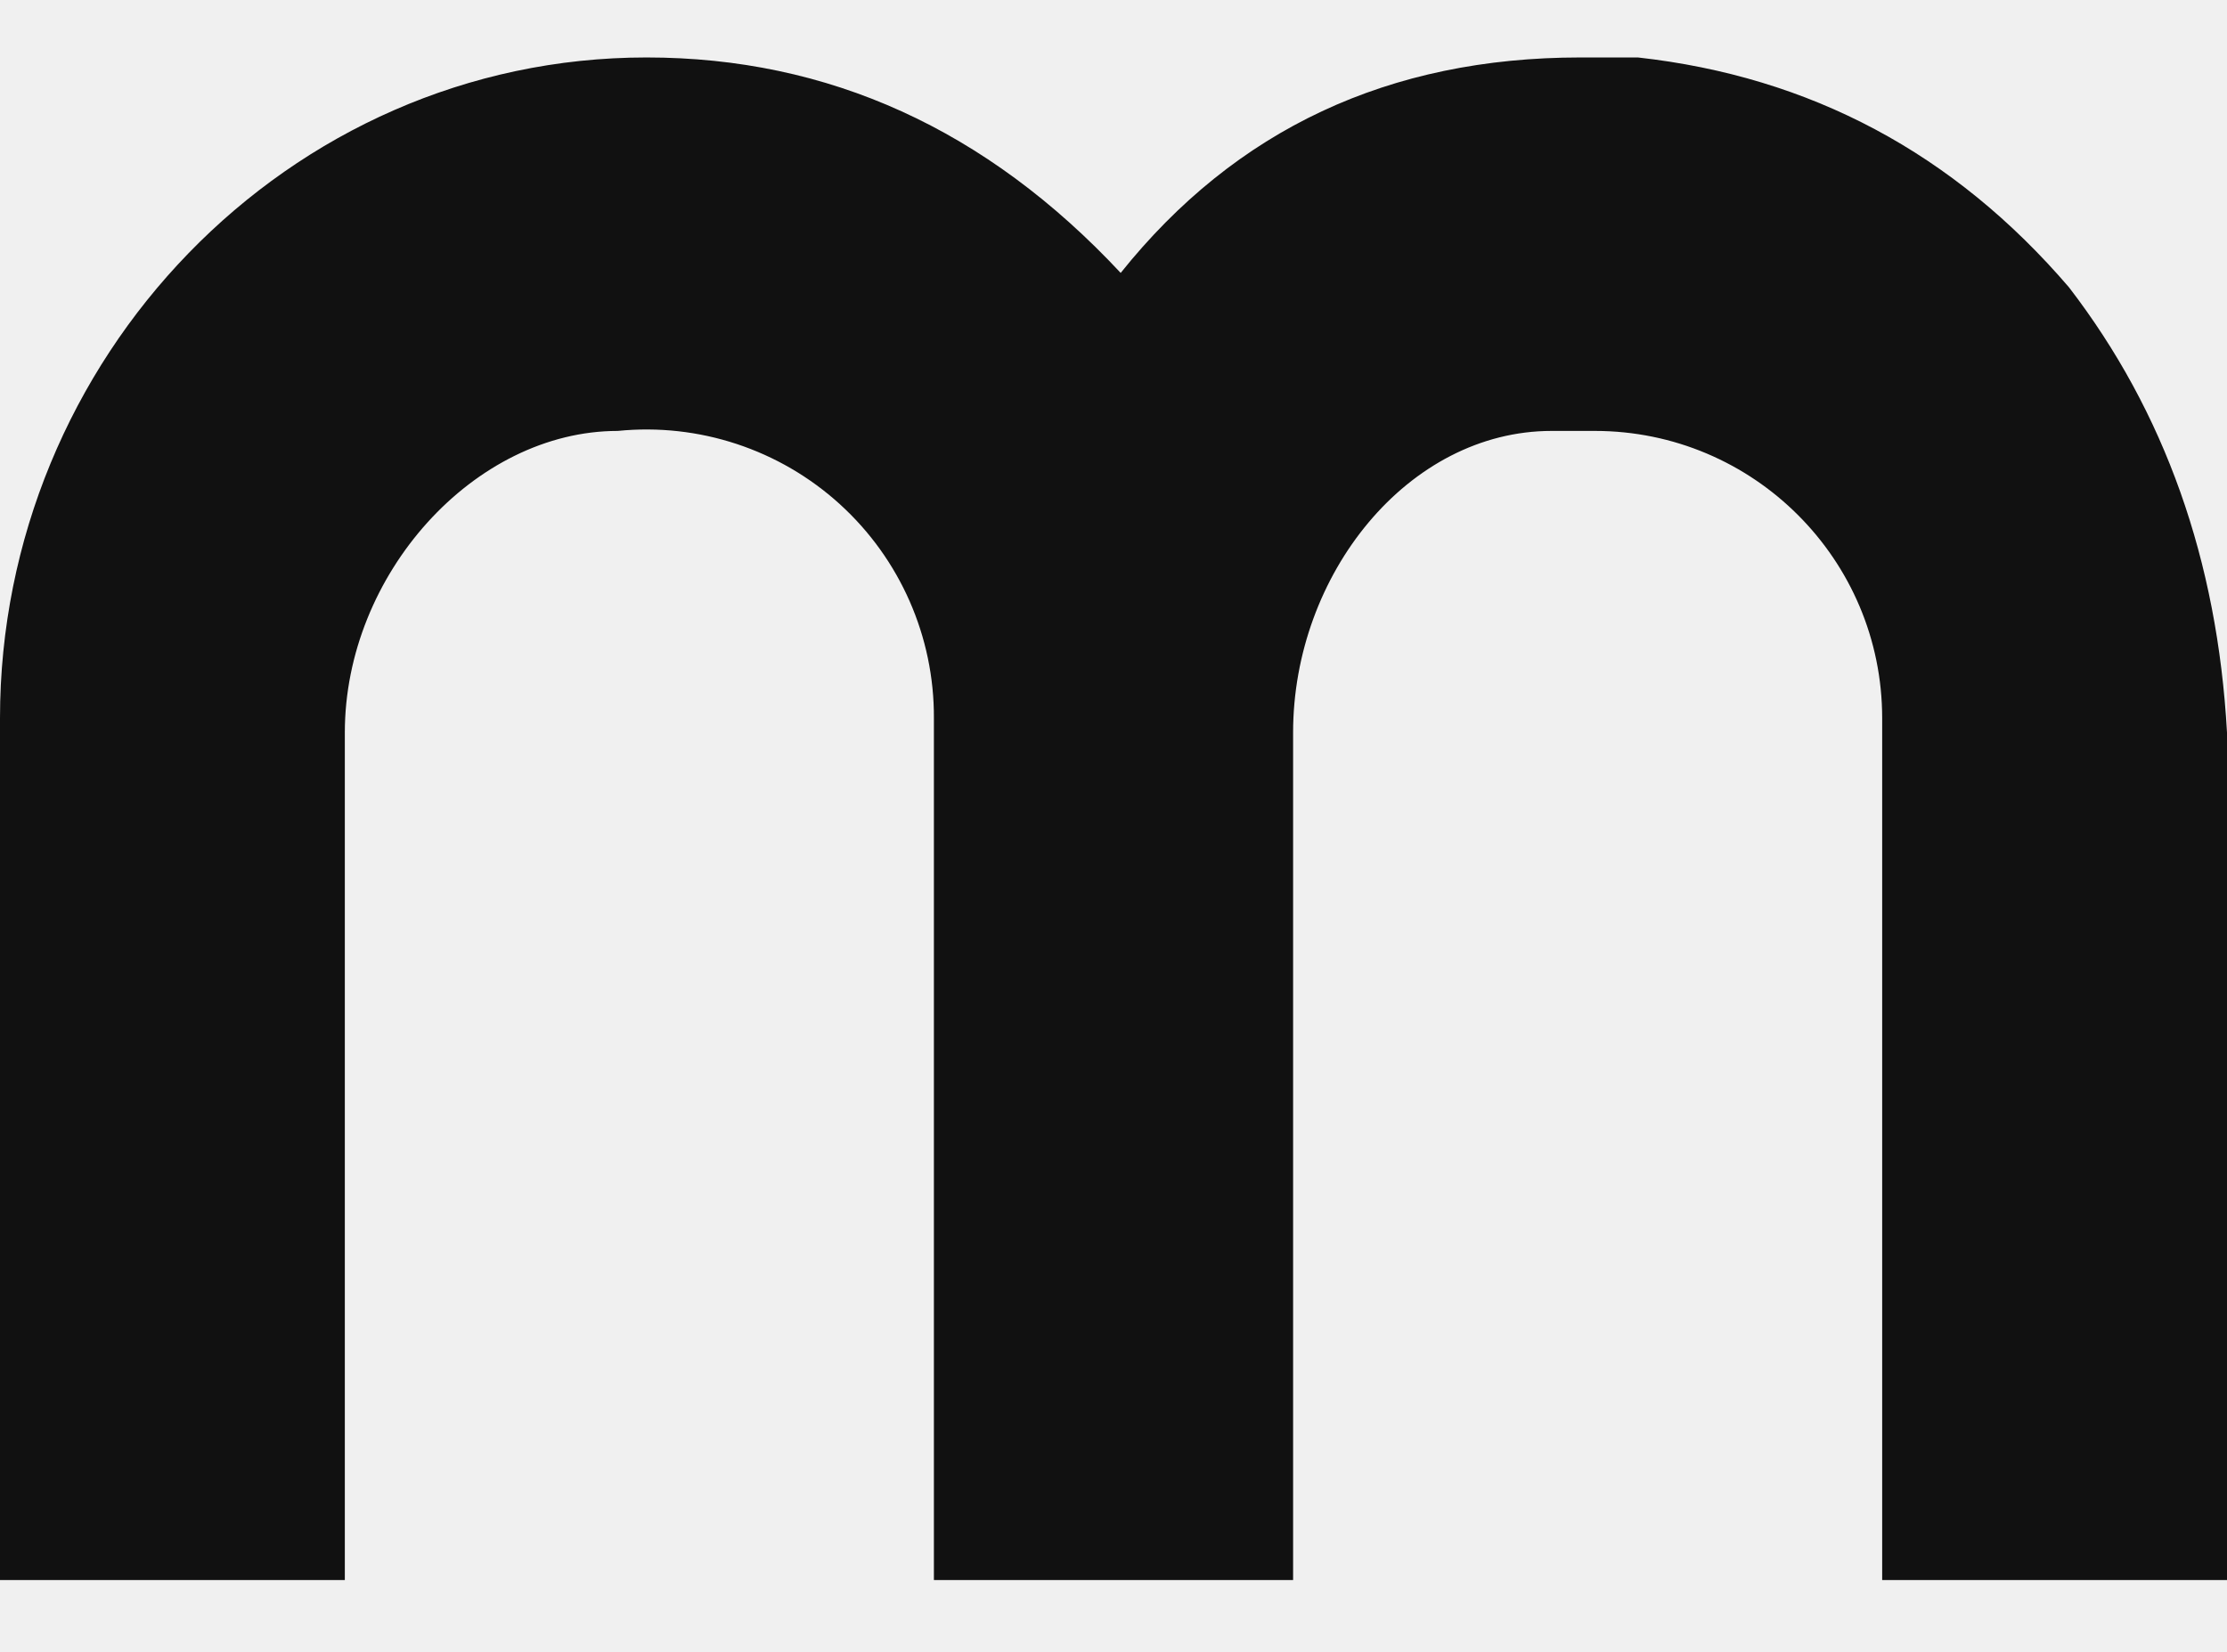
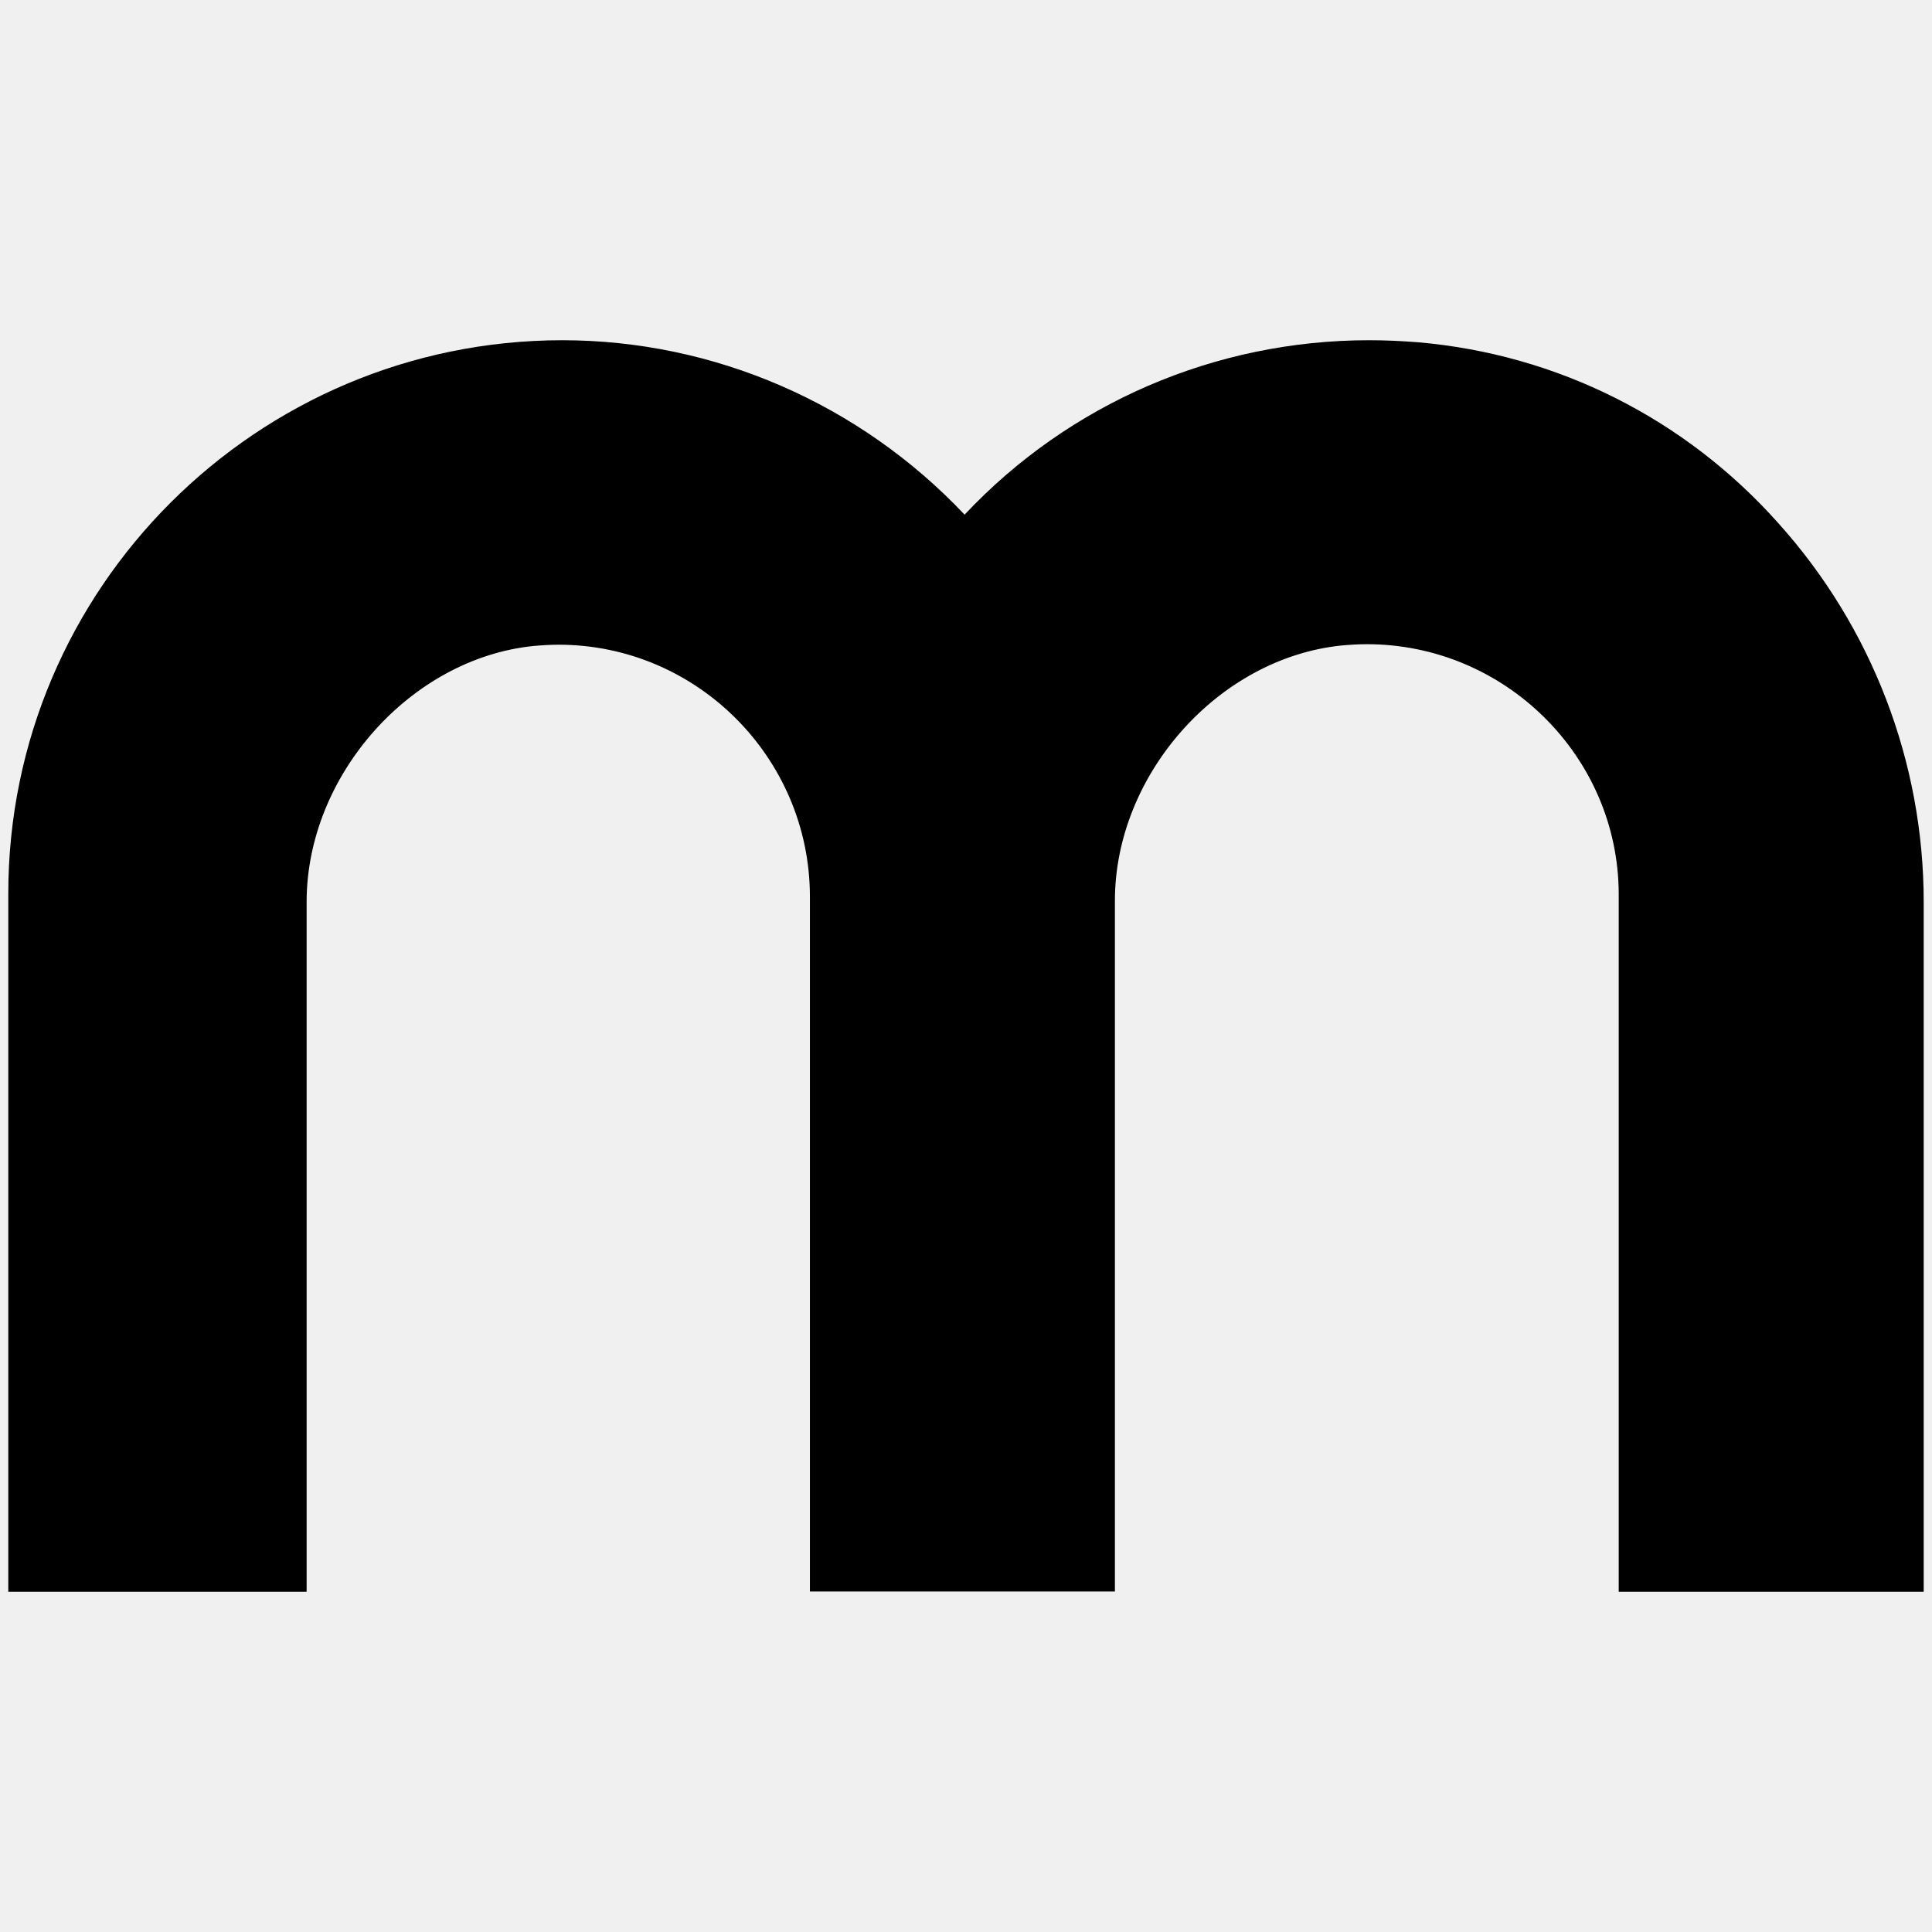
- <svg xmlns="http://www.w3.org/2000/svg" width="15.5" height="11.5" fill="none" style="max-height:500px" viewBox="0 6.8 15.5 11.5">
-   <g clip-path="url(#a)">
-     <g clip-path="url(#b)">
-       <path fill="#111" fill-rule="evenodd" d="M39.2 5.4q1.5-.2 1.6-1.7Q40.7 2 39.2 2q-1.5.2-1.6 1.7.1 1.5 1.6 1.7M22 7.2a5.3 5.3 0 0 0-5.2 5.4c0 3 2.3 5.4 5.2 5.4 2.8 0 5.2-2.4 5.2-5.4S24.8 7.2 22 7.2m0 8.2a3 3 0 0 1-2.7-2.8c0-1.6 1.2-2.8 2.7-2.8s2.7 1.2 2.7 2.8-1.2 2.8-2.7 2.8M11 7.2h.4q1.8.2 3 1.6 1 1.3 1.1 3.1v5.9h-2.4v-6a2 2 0 0 0-2-2h-.3c-1 0-1.8 1-1.8 2.1v5.9H6.5v-6a2 2 0 0 0-2.2-2c-1 0-1.9 1-1.9 2.1v5.9H0v-6c0-2.5 2-4.6 4.5-4.6q1.9 0 3.3 1.5Q9 7.2 11 7.2m20-5h-2.5v15.6H31zm2.2 0h2.5v15.6h-2.5zm7.2 5.3H38v10.3h2.4zm10.2 1.2q1.4 1.6 1.4 3.7v1.1h-7.5a2.7 2.7 0 0 0 5 .7l.1-.1 2 1v.2a5 5 0 0 1-8.1 1q-1.5-1.5-1.6-3.8 0-2.2 1.5-3.7A5 5 0 0 1 47 7.2h.1q2 0 3.5 1.5m-1.1 2.7A3 3 0 0 0 47 9.5q-1.8.1-2.5 2z" clip-rule="evenodd" style="fill:#111;fill:color(display-p3 .067 .067 .067);fill-opacity:1" />
-     </g>
-     <path fill="#111" fill-opacity=".6" d="M60.5 17.6q-3.2 0-3.4-4.2c0-2.7 1.5-4.2 3.4-4.2 1.4 0 2 .9 2.3 1.5V6.6h2v10.9H63v-1.3h-.1c-.3.6-1 1.4-2.3 1.4m.5-1.5q1.9-.2 2-2.7-.1-2.5-2-2.6-2 .1-2 2.6c0 1.5.7 2.7 2 2.7m9.2 1.6c-2.5 0-4-1.7-4-4.2 0-2.6 1.5-4.3 3.9-4.3 2 0 3.7 1.3 3.7 4.1v.6h-5.7q.2 2.2 2.1 2.3 1.3 0 1.7-1.1l1.8.2q-.5 2.3-3.5 2.4m-2-5H72q-.1-1.9-1.9-2a2 2 0 0 0-2 2m14-3.4-2.9 8.2h-2.1l-3-8.2h2.1l2 6.1 1.9-6z" style="fill:#111;fill:color(display-p3 .067 .067 .067);fill-opacity:.6" />
-   </g>
-   <defs>
-     <clipPath id="a">
-       <path fill="#fff" d="M0 0h83v23H0z" style="fill:#fff;fill-opacity:1" />
-     </clipPath>
-     <clipPath id="b">
-       <path fill="#fff" d="M0 0h52v16H0z" style="fill:#fff;fill-opacity:1" transform="translate(0 2)" />
-     </clipPath>
-   </defs>
+ <svg xmlns="http://www.w3.org/2000/svg" height="500" viewBox="0 0 500 500" width="500">
+   <path d="m0 0h500v500h-500z" fill="none" />
+   <path d="m367.006 88.581c-4.315-.332-8.431-.531-12.68-.531-39.831 0-77.605 16.331-104.691 45.143-27.086-28.679-64.727-45.143-104.161-45.143-79 .066-143.328 64.196-143.328 143.196v180.704h77.207v-178.513c0-32.795 26.953-63.001 58.686-66.254 2.257-.199 4.448-.332 6.506-.332 35.716 0 64.86 29.144 65.059 64.86v180.173h78.933v-178.779c0-32.596 26.754-62.802 58.686-66.055 2.257-.199 4.448-.332 6.506-.332 35.716 0 65.059 29.011 65.192 64.528v180.704h78.933v-178.513c0-36.181-13.41-71.1-37.575-97.987-24.098-27.086-57.225-43.749-93.273-46.869z" />
</svg>
